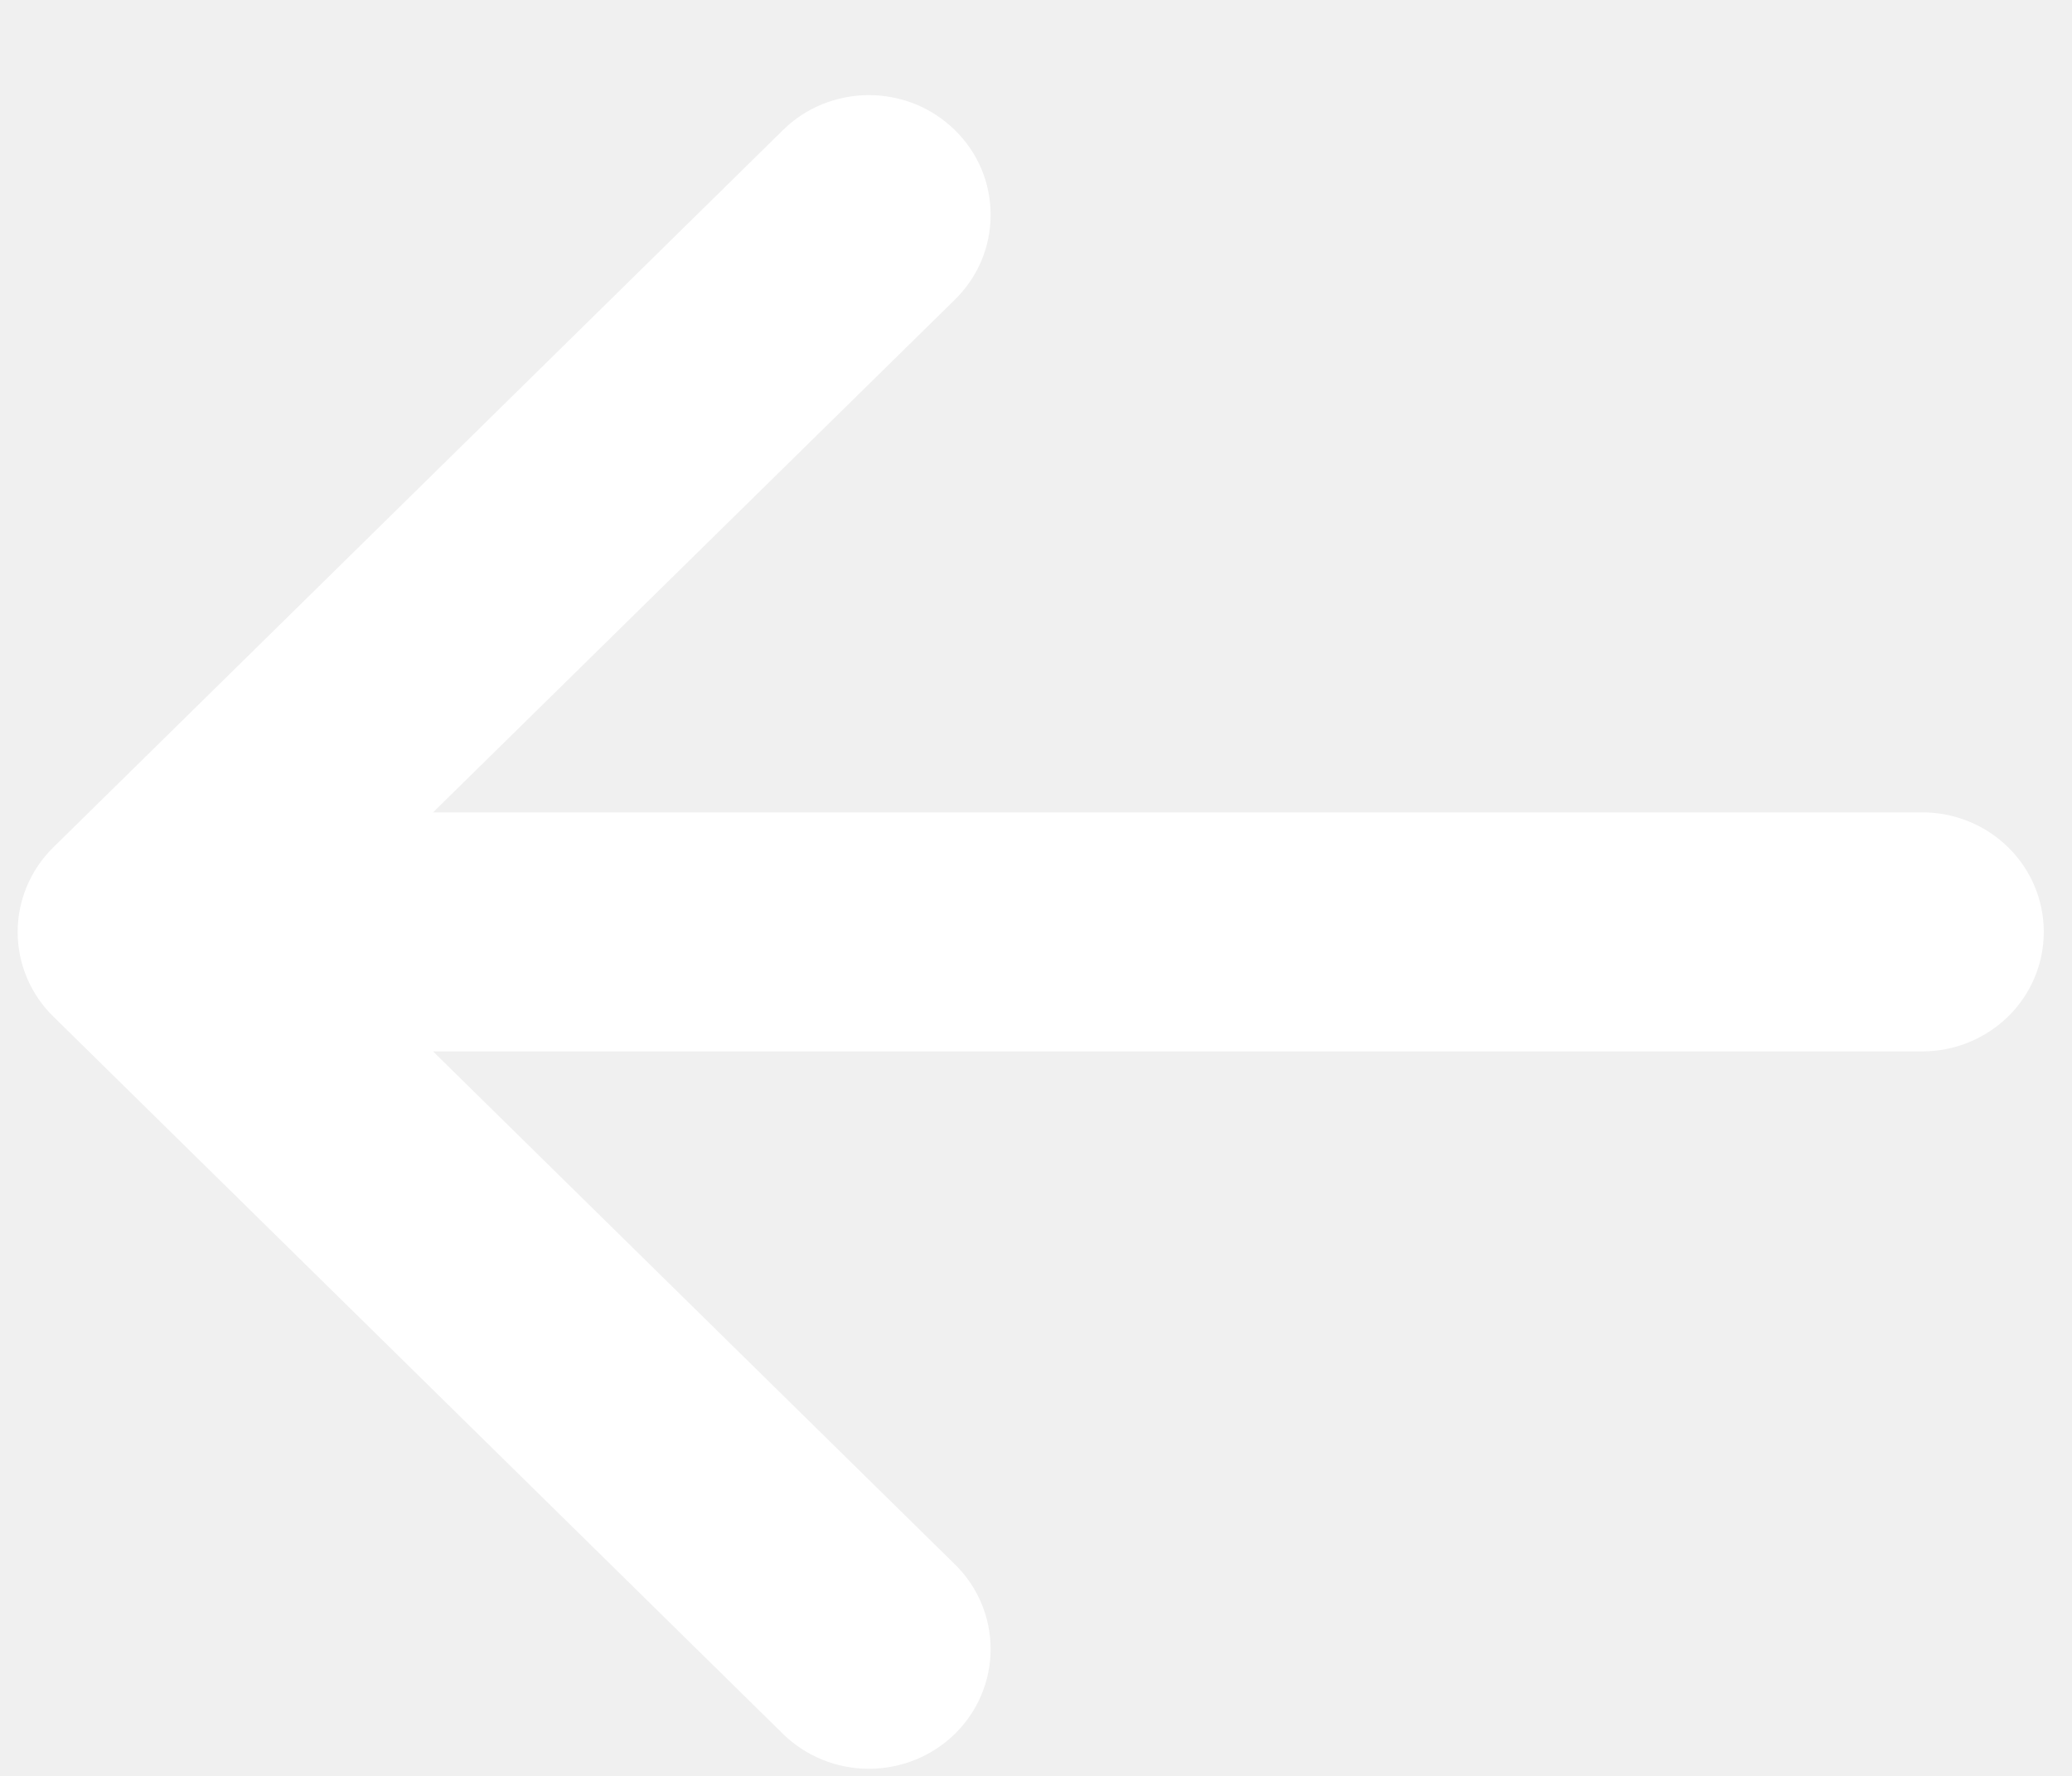
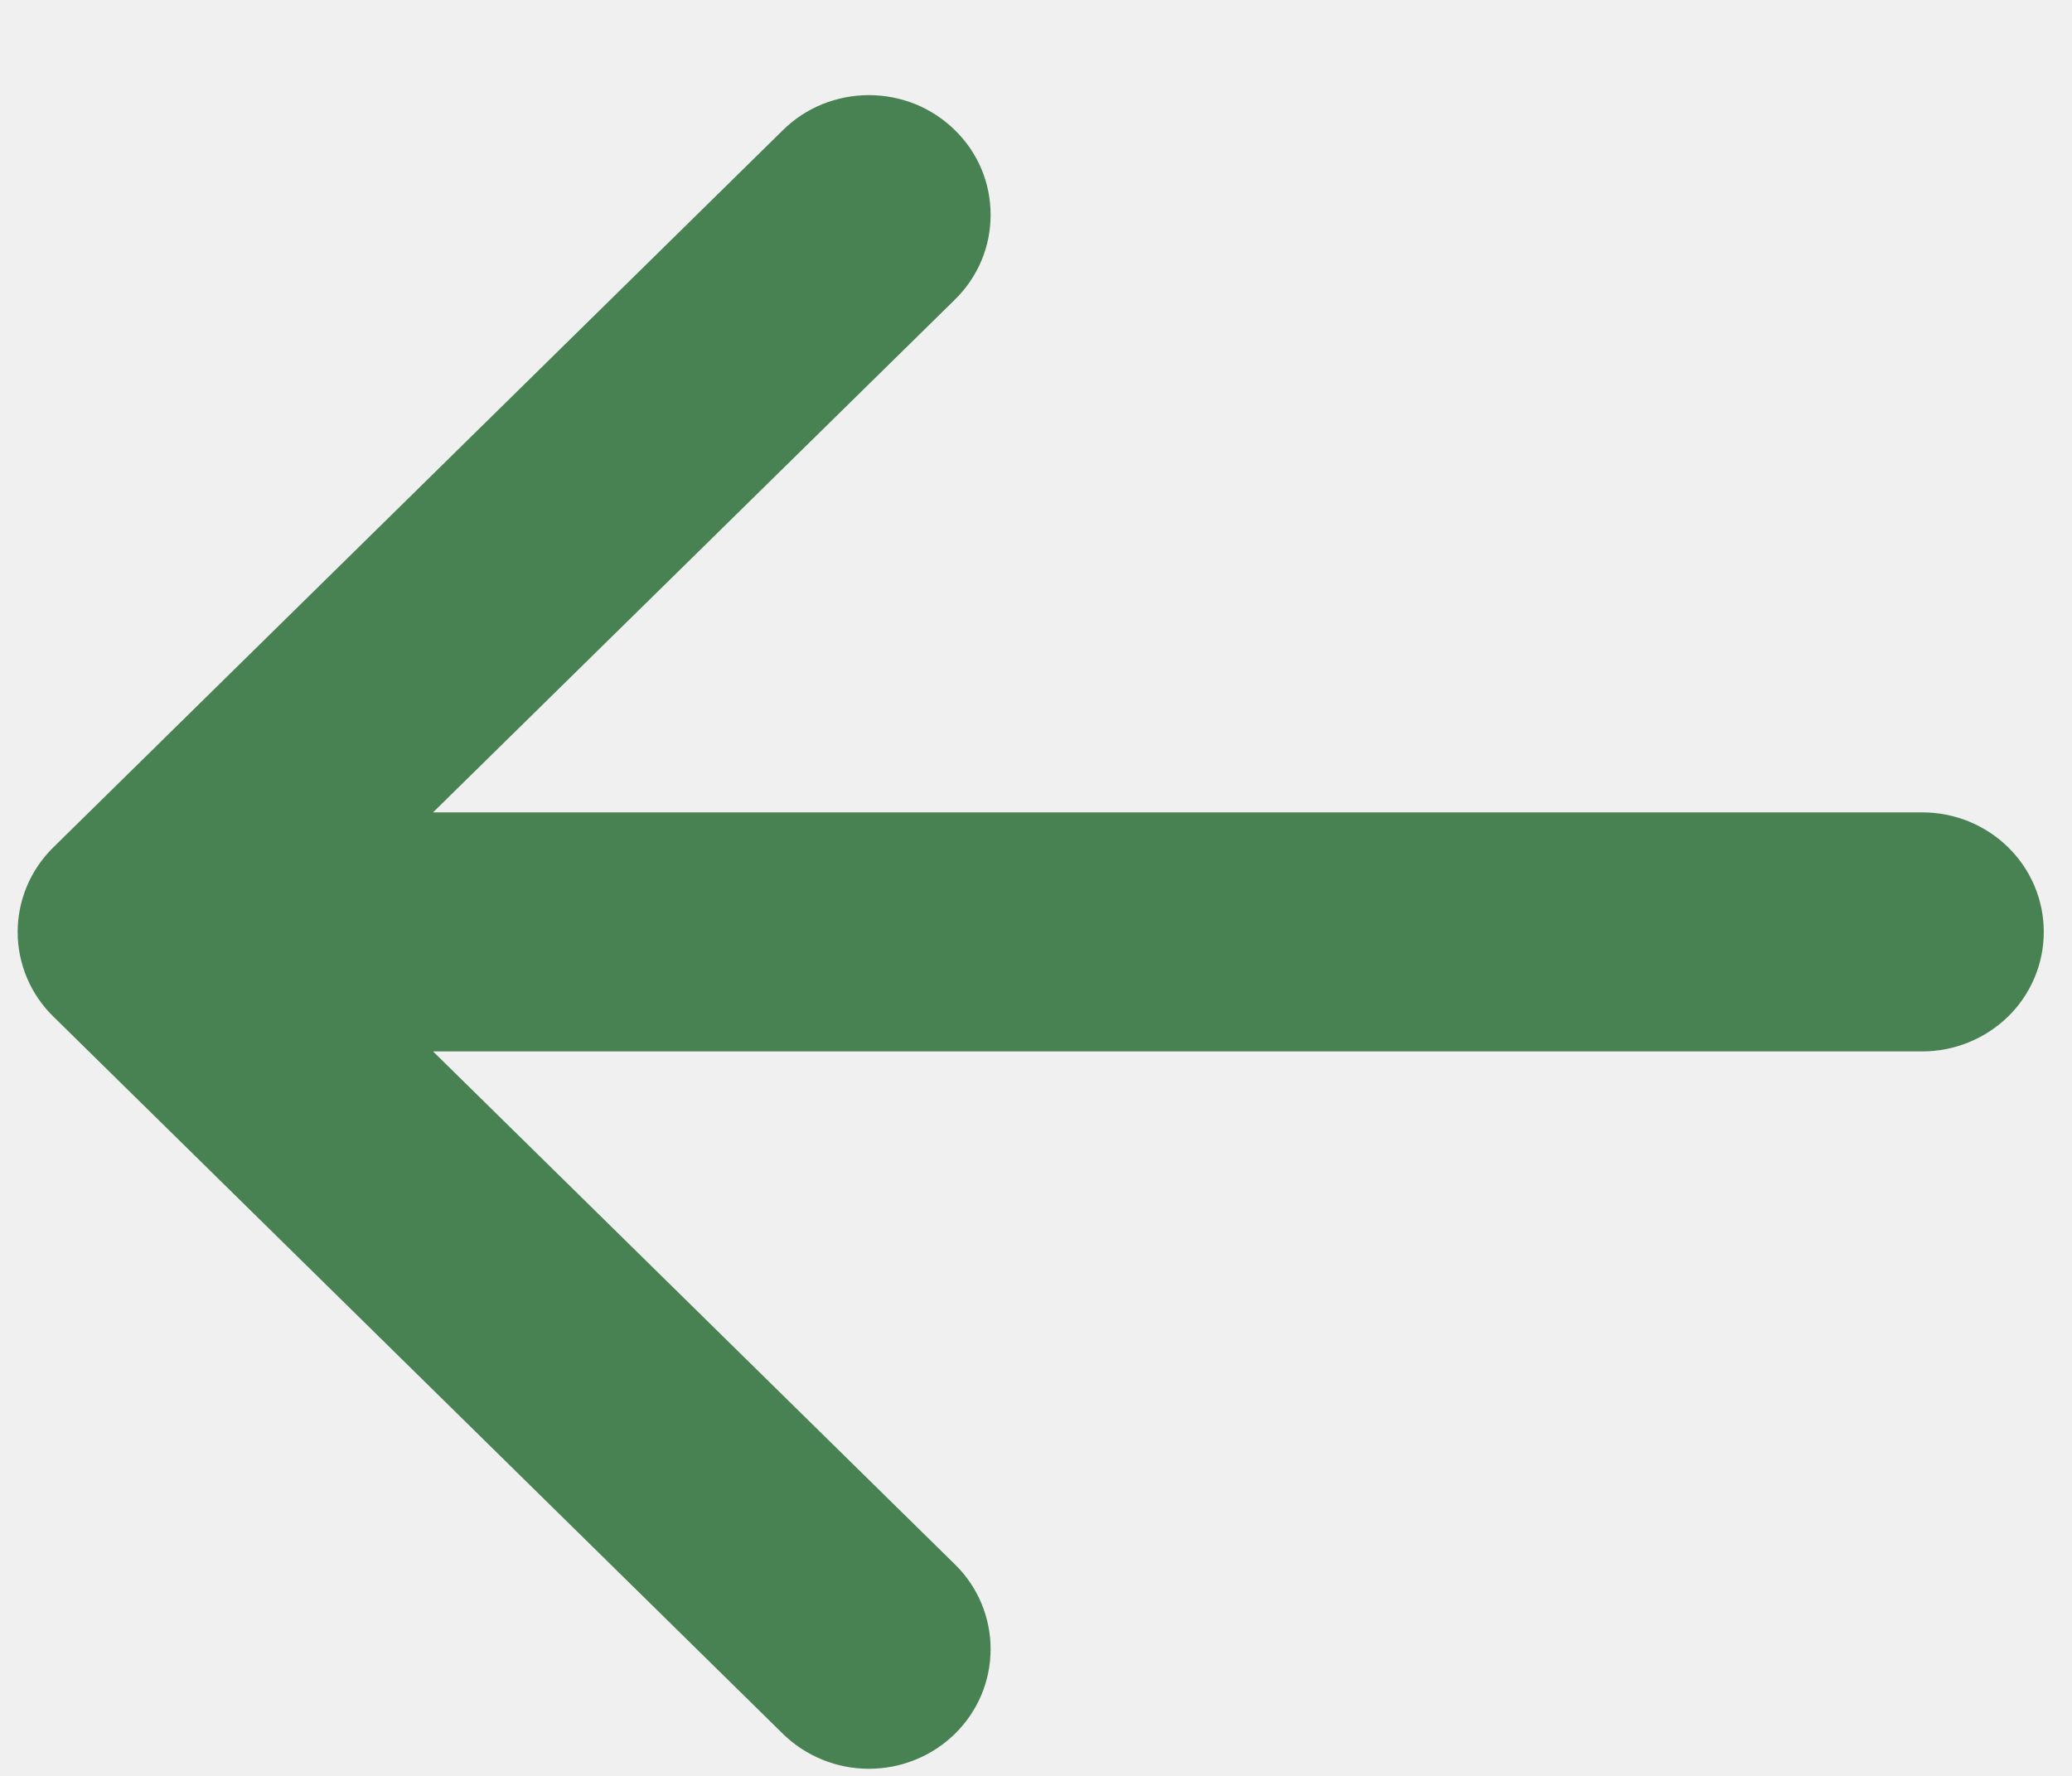
<svg xmlns="http://www.w3.org/2000/svg" width="21" height="18" viewBox="0 0 21 18" fill="none">
-   <path d="M20.714 9.445C20.714 9.767 20.585 10.075 20.354 10.302C20.122 10.529 19.809 10.657 19.482 10.657L4.389 10.657L9.679 15.857C9.911 16.084 10.04 16.393 10.04 16.715C10.04 17.037 9.911 17.345 9.679 17.573C9.448 17.8 9.134 17.928 8.806 17.928C8.479 17.928 8.165 17.8 7.934 17.573L0.541 10.304C0.426 10.192 0.335 10.058 0.273 9.911C0.211 9.764 0.179 9.606 0.179 9.446C0.179 9.287 0.211 9.129 0.273 8.982C0.335 8.834 0.426 8.701 0.541 8.588L7.934 1.32C8.048 1.207 8.184 1.117 8.334 1.056C8.484 0.996 8.644 0.964 8.806 0.964C8.968 0.964 9.129 0.996 9.279 1.056C9.428 1.117 9.564 1.207 9.679 1.32C9.794 1.432 9.885 1.566 9.947 1.713C10.009 1.86 10.04 2.018 10.04 2.178C10.04 2.337 10.009 2.495 9.947 2.642C9.885 2.789 9.794 2.923 9.679 3.036L4.389 8.234L19.482 8.234C19.809 8.234 20.122 8.361 20.354 8.589C20.585 8.816 20.714 9.124 20.714 9.445Z" fill="white" />
+   <path d="M20.714 9.445C20.714 9.767 20.585 10.075 20.354 10.302C20.122 10.529 19.809 10.657 19.482 10.657L4.389 10.657L9.679 15.857C9.911 16.084 10.04 16.393 10.04 16.715C10.04 17.037 9.911 17.345 9.679 17.573C9.448 17.8 9.134 17.928 8.806 17.928C8.479 17.928 8.165 17.8 7.934 17.573L0.541 10.304C0.426 10.192 0.335 10.058 0.273 9.911C0.211 9.764 0.179 9.606 0.179 9.446C0.179 9.287 0.211 9.129 0.273 8.982C0.335 8.834 0.426 8.701 0.541 8.588L7.934 1.32C8.048 1.207 8.184 1.117 8.334 1.056C8.484 0.996 8.644 0.964 8.806 0.964C8.968 0.964 9.129 0.996 9.279 1.056C9.428 1.117 9.564 1.207 9.679 1.32C9.794 1.432 9.885 1.566 9.947 1.713C10.009 1.86 10.04 2.018 10.04 2.178C10.04 2.337 10.009 2.495 9.947 2.642C9.885 2.789 9.794 2.923 9.679 3.036L4.389 8.234L19.482 8.234C19.809 8.234 20.122 8.361 20.354 8.589C20.585 8.816 20.714 9.124 20.714 9.445Z" fill="#488253" />
</svg>
